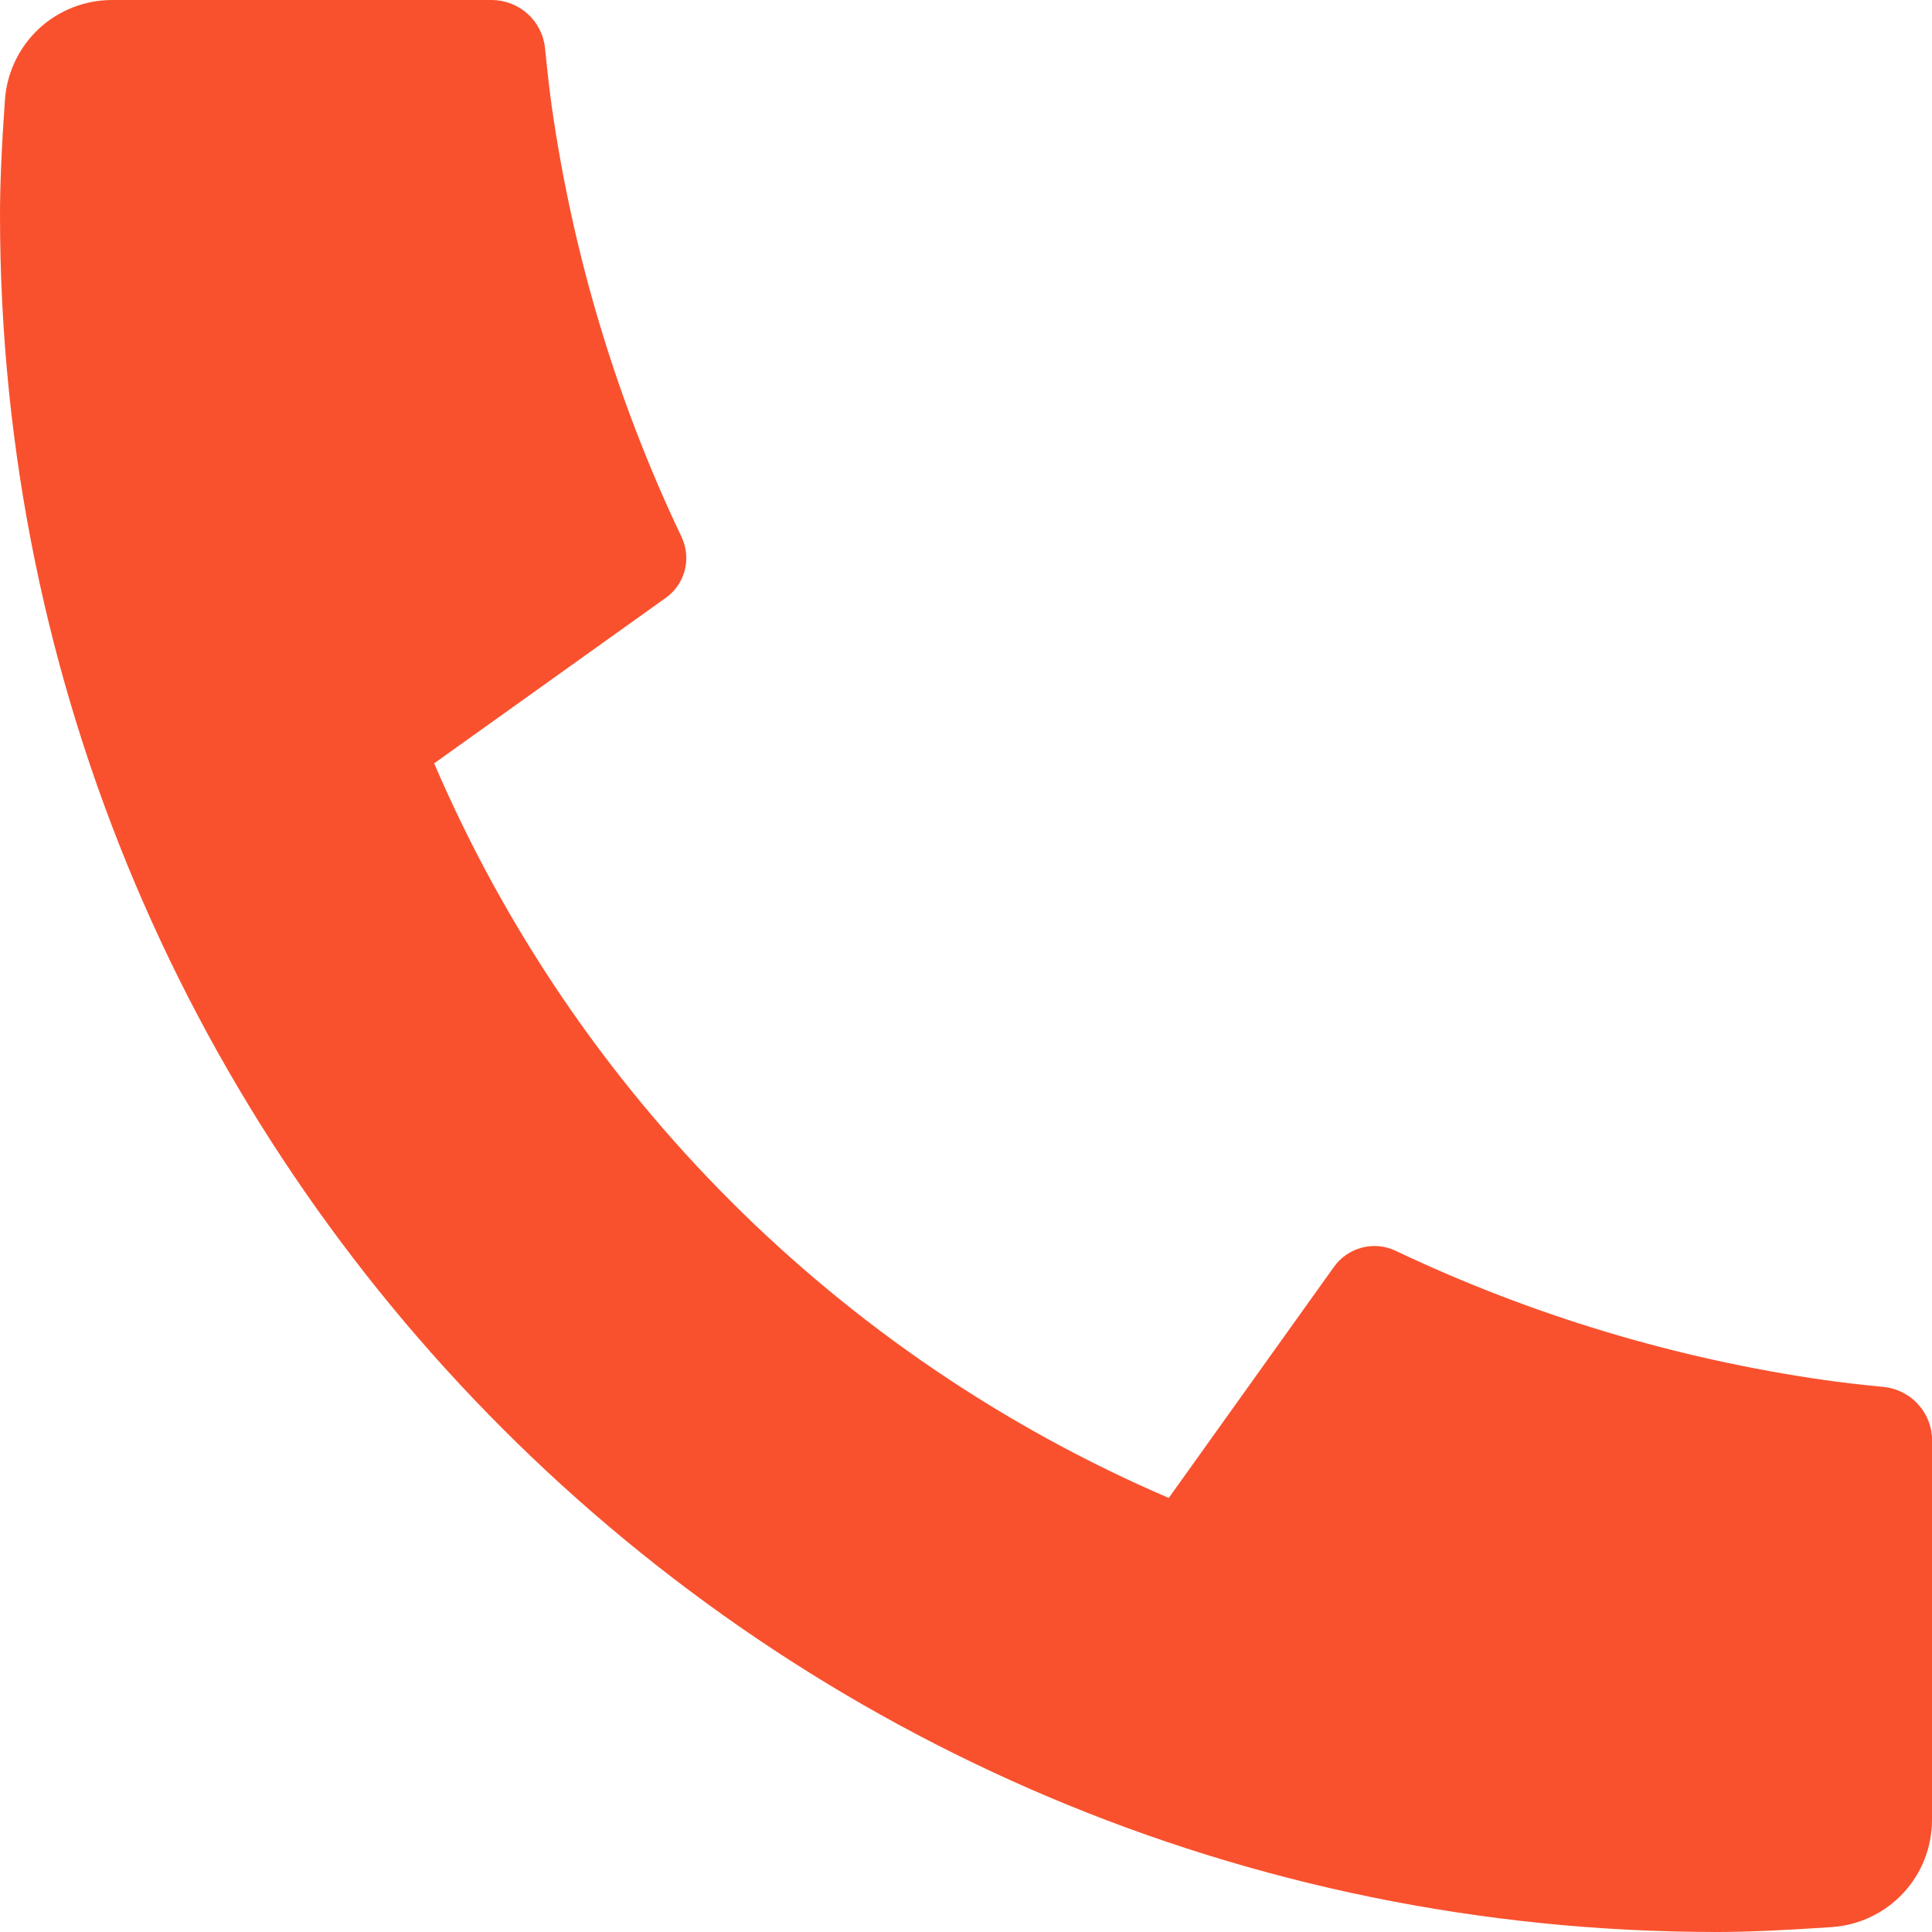
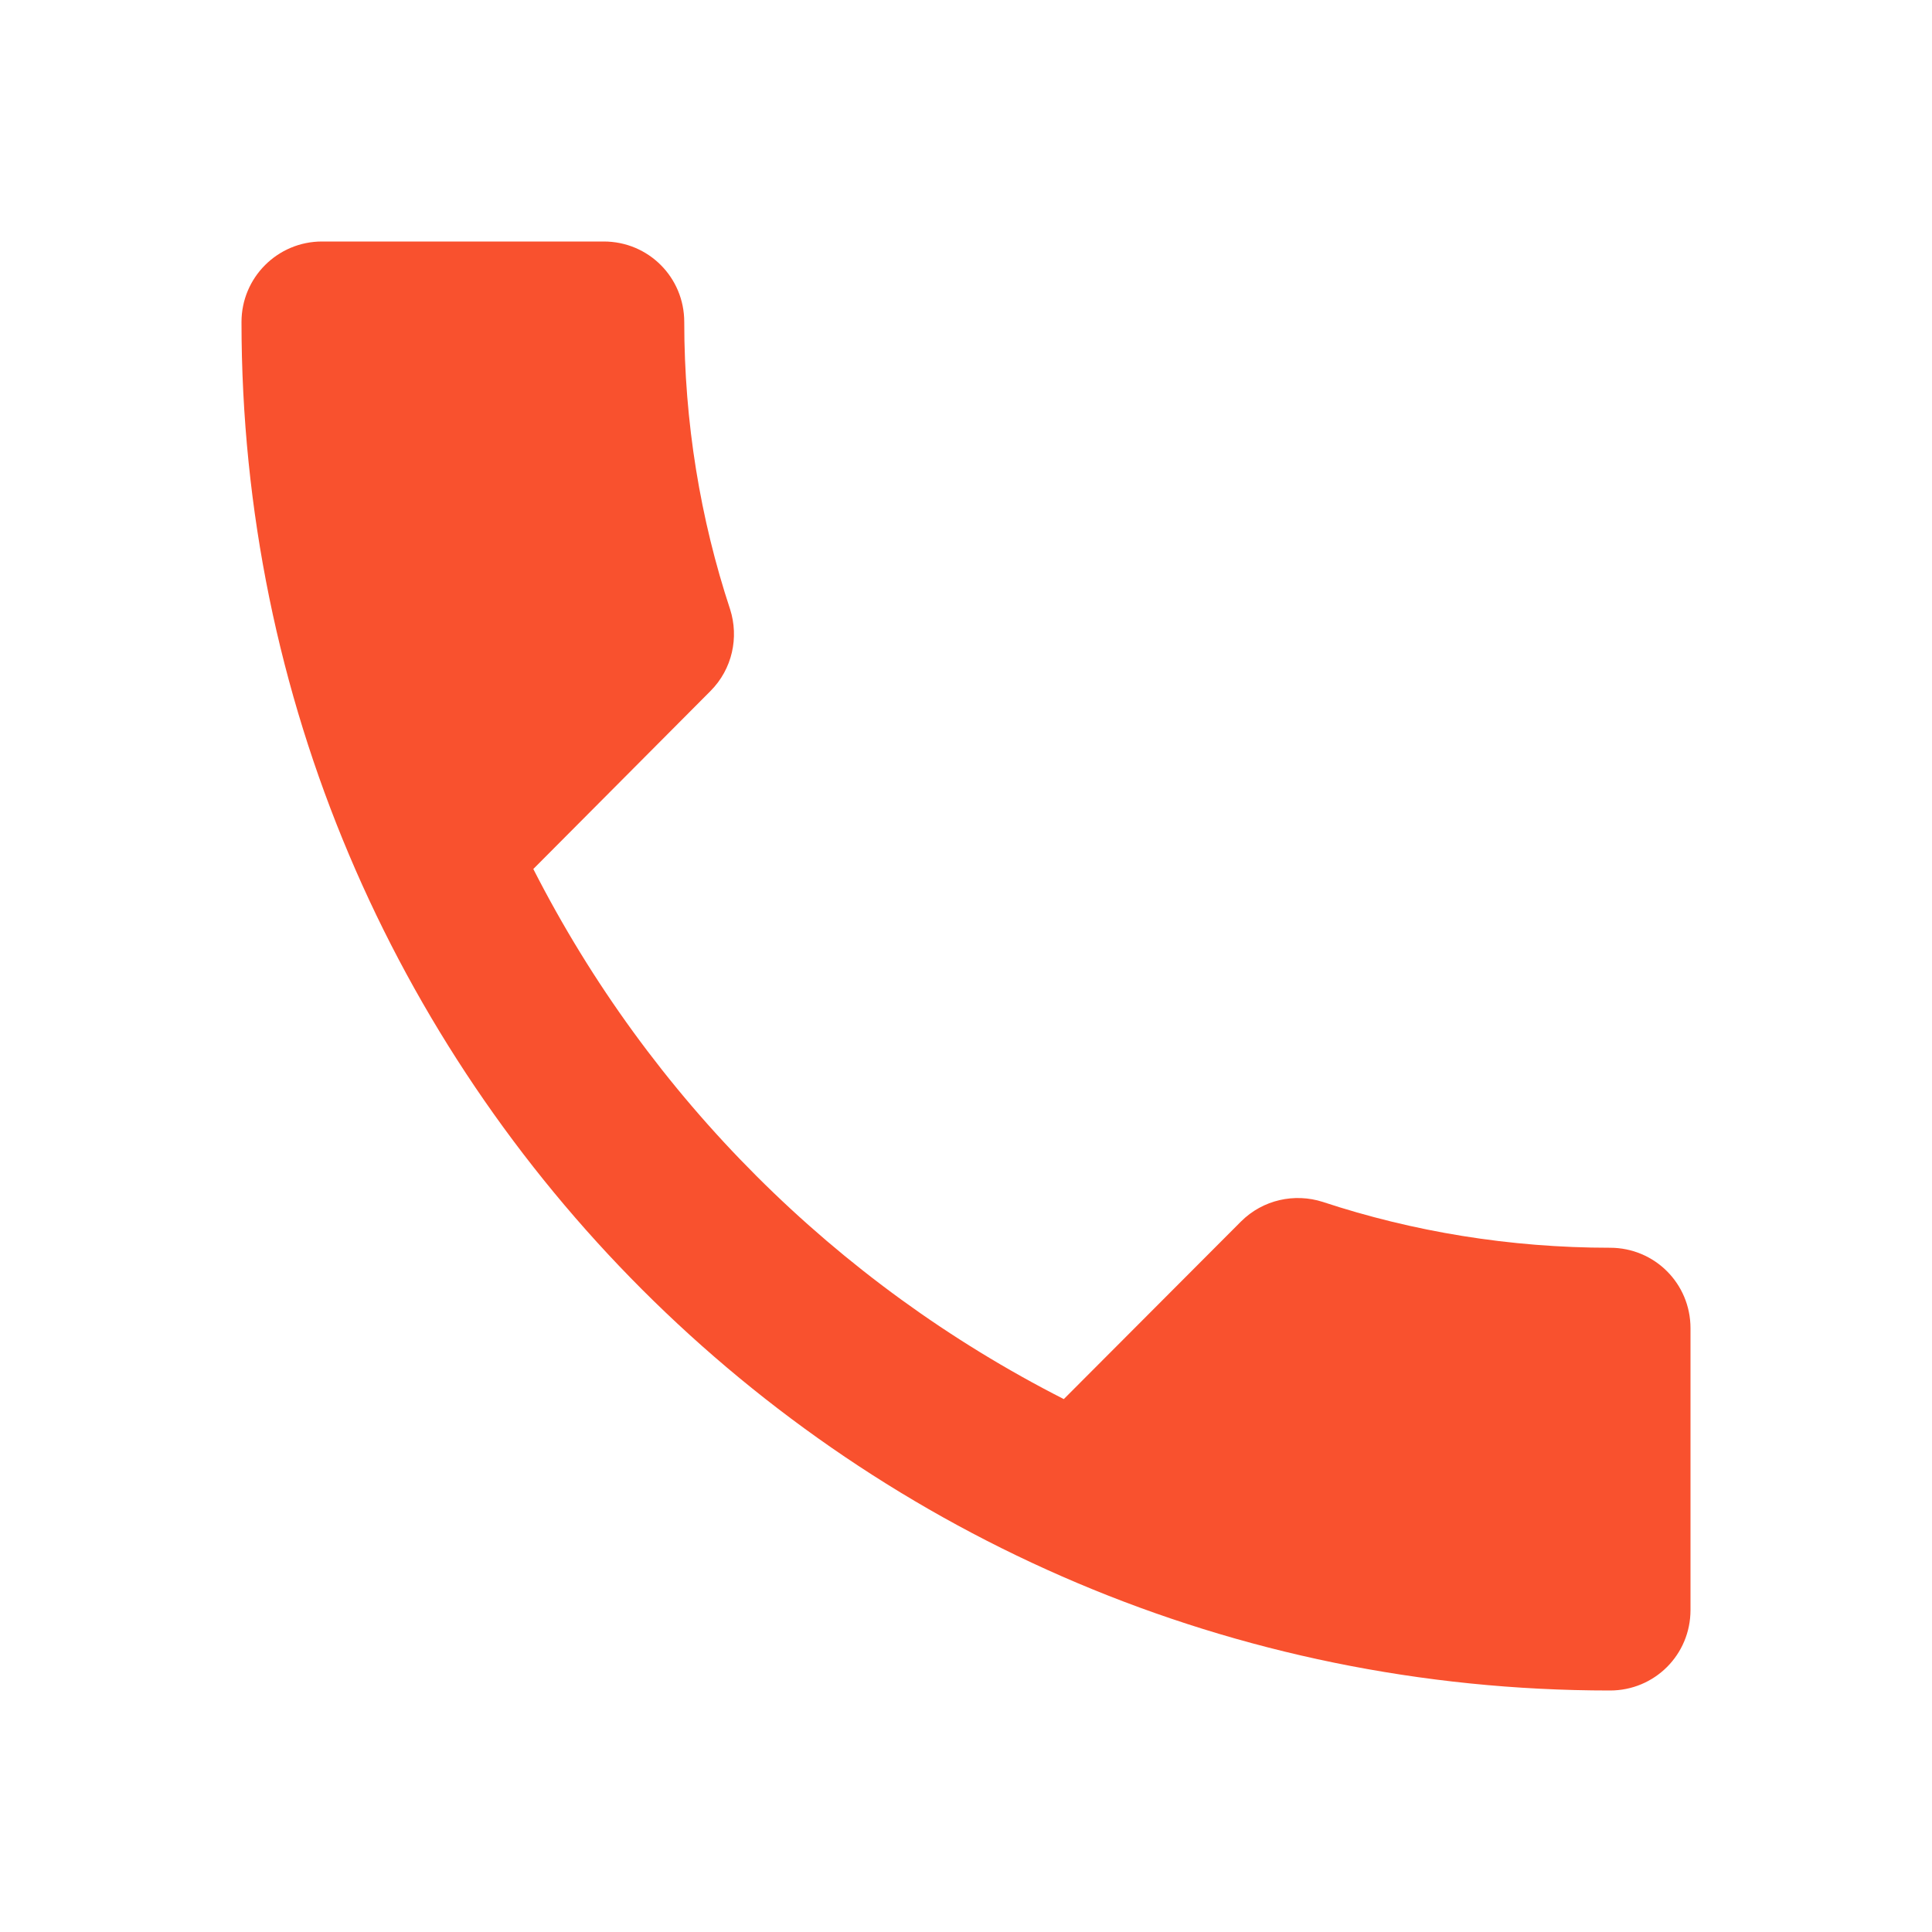
- <svg xmlns="http://www.w3.org/2000/svg" width="18" height="18" viewBox="0 0 18 18" fill="none">
-   <path d="M18 13.42V16.956C18 17.209 17.904 17.453 17.732 17.638C17.559 17.823 17.323 17.936 17.07 17.954C16.633 17.984 16.276 18 16 18C7.163 18 0 10.837 0 2C0 1.724 0.015 1.367 0.046 0.93C0.064 0.677 0.177 0.441 0.362 0.268C0.547 0.096 0.791 -0 1.044 2.56579e-07H4.58C4.704 -0 4.824 0.046 4.916 0.129C5.008 0.212 5.066 0.327 5.078 0.45C5.101 0.68 5.122 0.863 5.142 1.002C5.341 2.389 5.748 3.738 6.35 5.003C6.445 5.203 6.383 5.442 6.203 5.57L4.045 7.112C5.364 10.187 7.815 12.636 10.889 13.956L12.429 11.802C12.492 11.714 12.584 11.651 12.688 11.624C12.793 11.596 12.904 11.607 13.002 11.653C14.267 12.254 15.616 12.66 17.002 12.858C17.141 12.878 17.324 12.9 17.552 12.922C17.675 12.935 17.789 12.993 17.872 13.085C17.955 13.177 18.001 13.296 18.001 13.42H18Z" fill="#F9512E" />
+ <svg xmlns="http://www.w3.org/2000/svg" viewBox="0 0 48 48">
+   <path d="M0 0h48v48H0z" fill="none" />
+   <path d="M13.25 21.59a30.12 30.12 0 0 0 13.18 13.17l4.4-4.41c.55-.55 1.34-.71 2.03-.49C35.1 30.6 37.51 31 40 31c1.11 0 2 .89 2 2v7c0 1.11-.89 2-2 2C21.22 42 6 26.78 6 8a2 2 0 0 1 2-2h7c1.11 0 2 .89 2 2 0 2.49.4 4.9 1.14 7.14.22.69.06 1.48-.49 2.03l-4.4 4.42z" fill="#f9512e" class="fill-000000" />
</svg>
